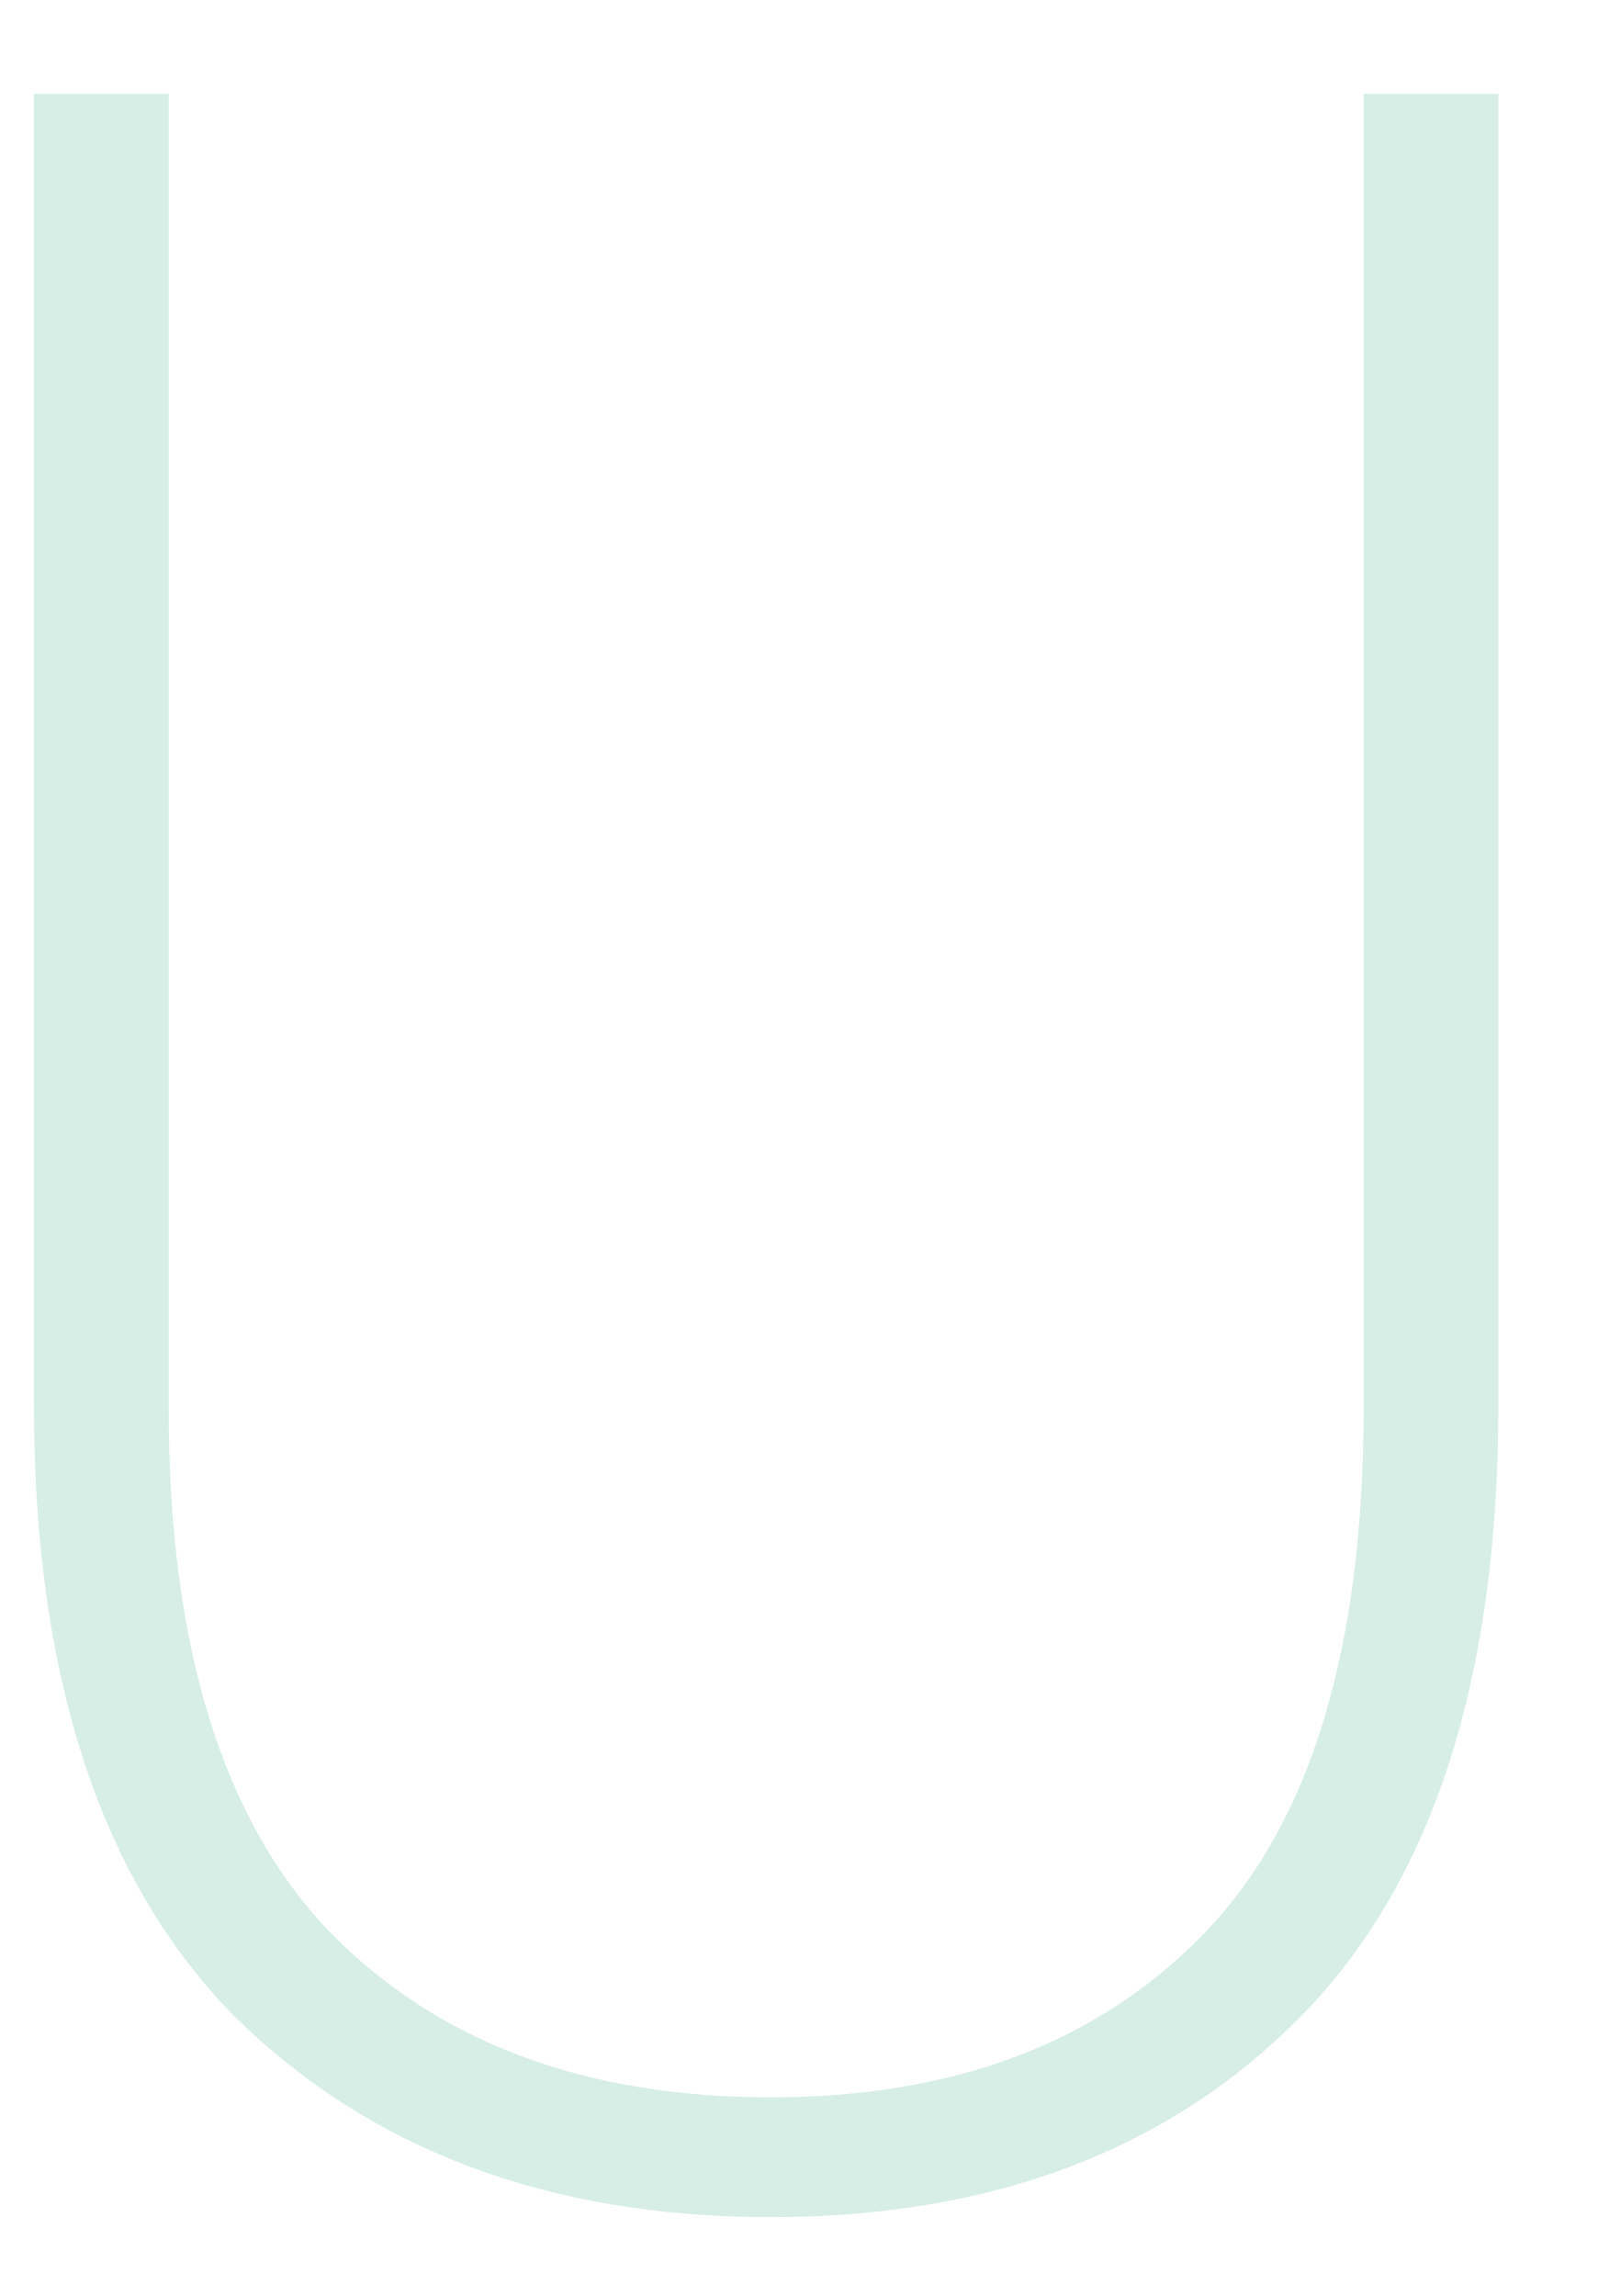
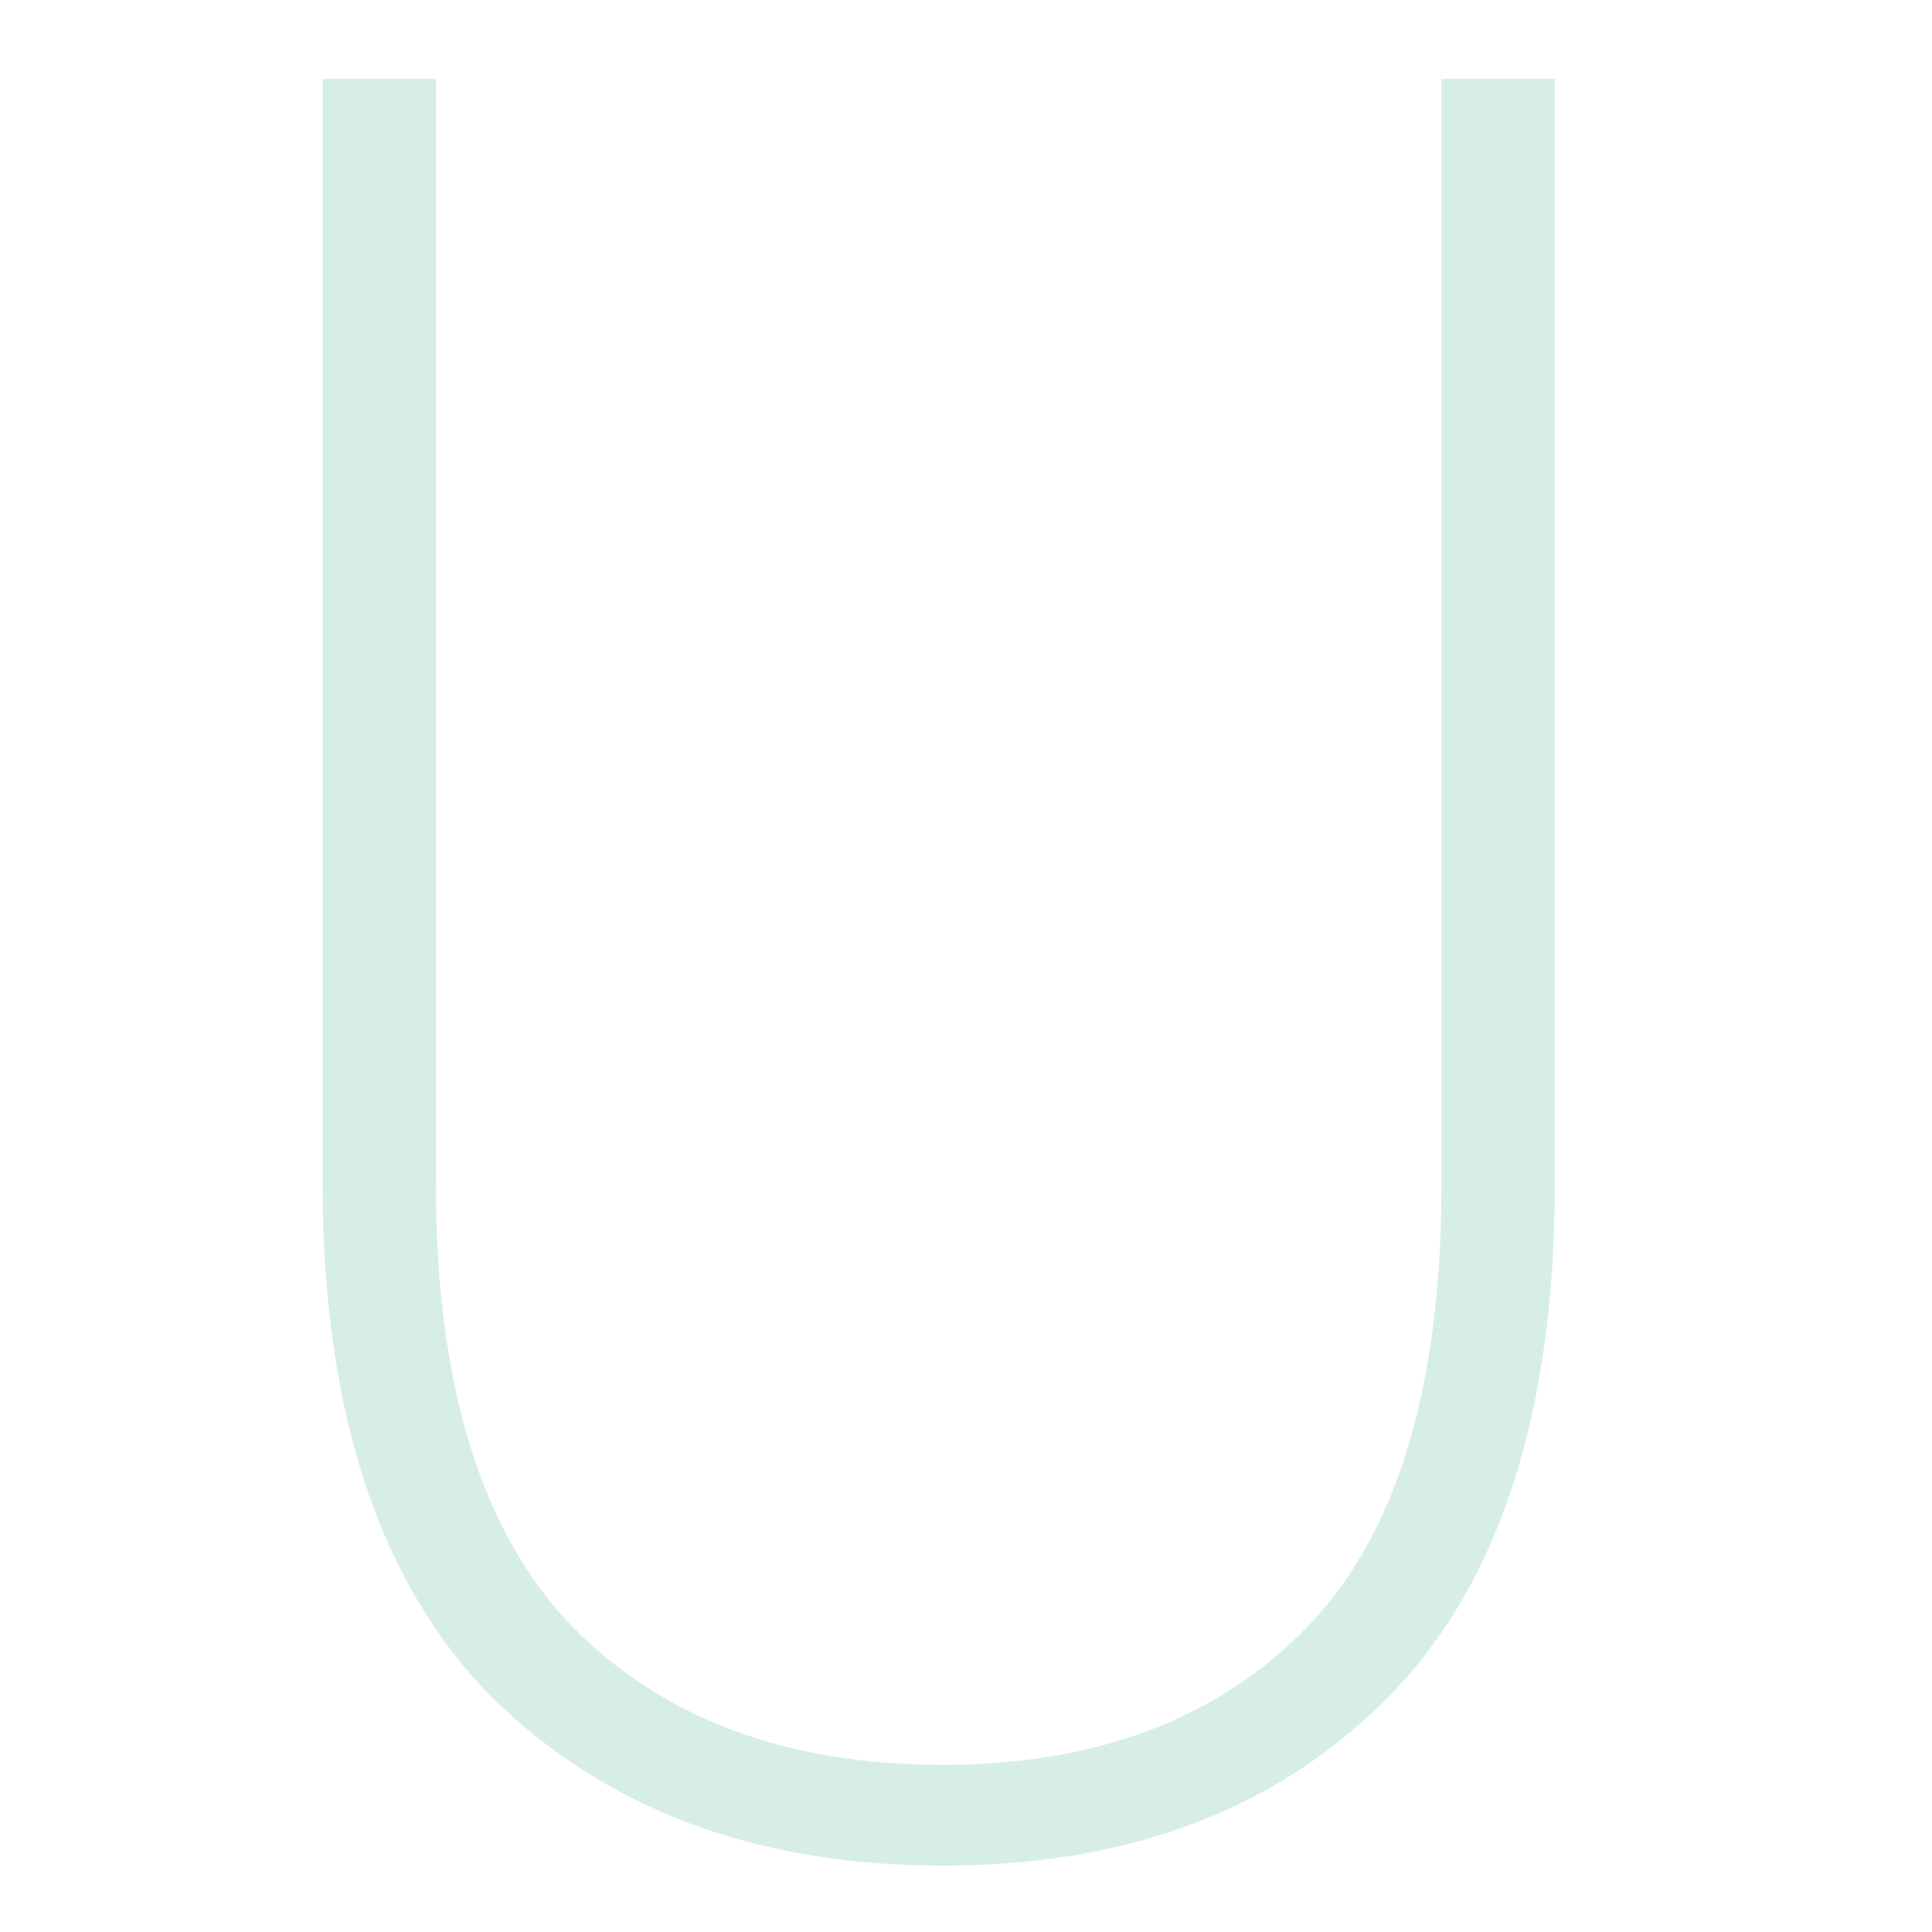
- <svg xmlns="http://www.w3.org/2000/svg" width="16" height="23" viewBox="0 0 16 23" fill="none">
+ <svg xmlns="http://www.w3.org/2000/svg" width="16" height="16" viewBox="0 0 16 23" fill="none">
  <path d="M1.69 0.94V14.11C1.69 16.49 2.23 18.24 3.31 19.36C4.39 20.46 5.86 21.01 7.72 21.01C9.56 21.01 11.01 20.46 12.07 19.36C13.13 18.26 13.66 16.51 13.66 14.11V0.94H15.01V14.08C15.01 16.82 14.35 18.86 13.03 20.2C11.71 21.54 9.94 22.21 7.72 22.21C5.5 22.21 3.71 21.54 2.35 20.2C1.01 18.84 0.34 16.8 0.34 14.08V0.94H1.69Z" fill="#D7EEE7" />
</svg>
